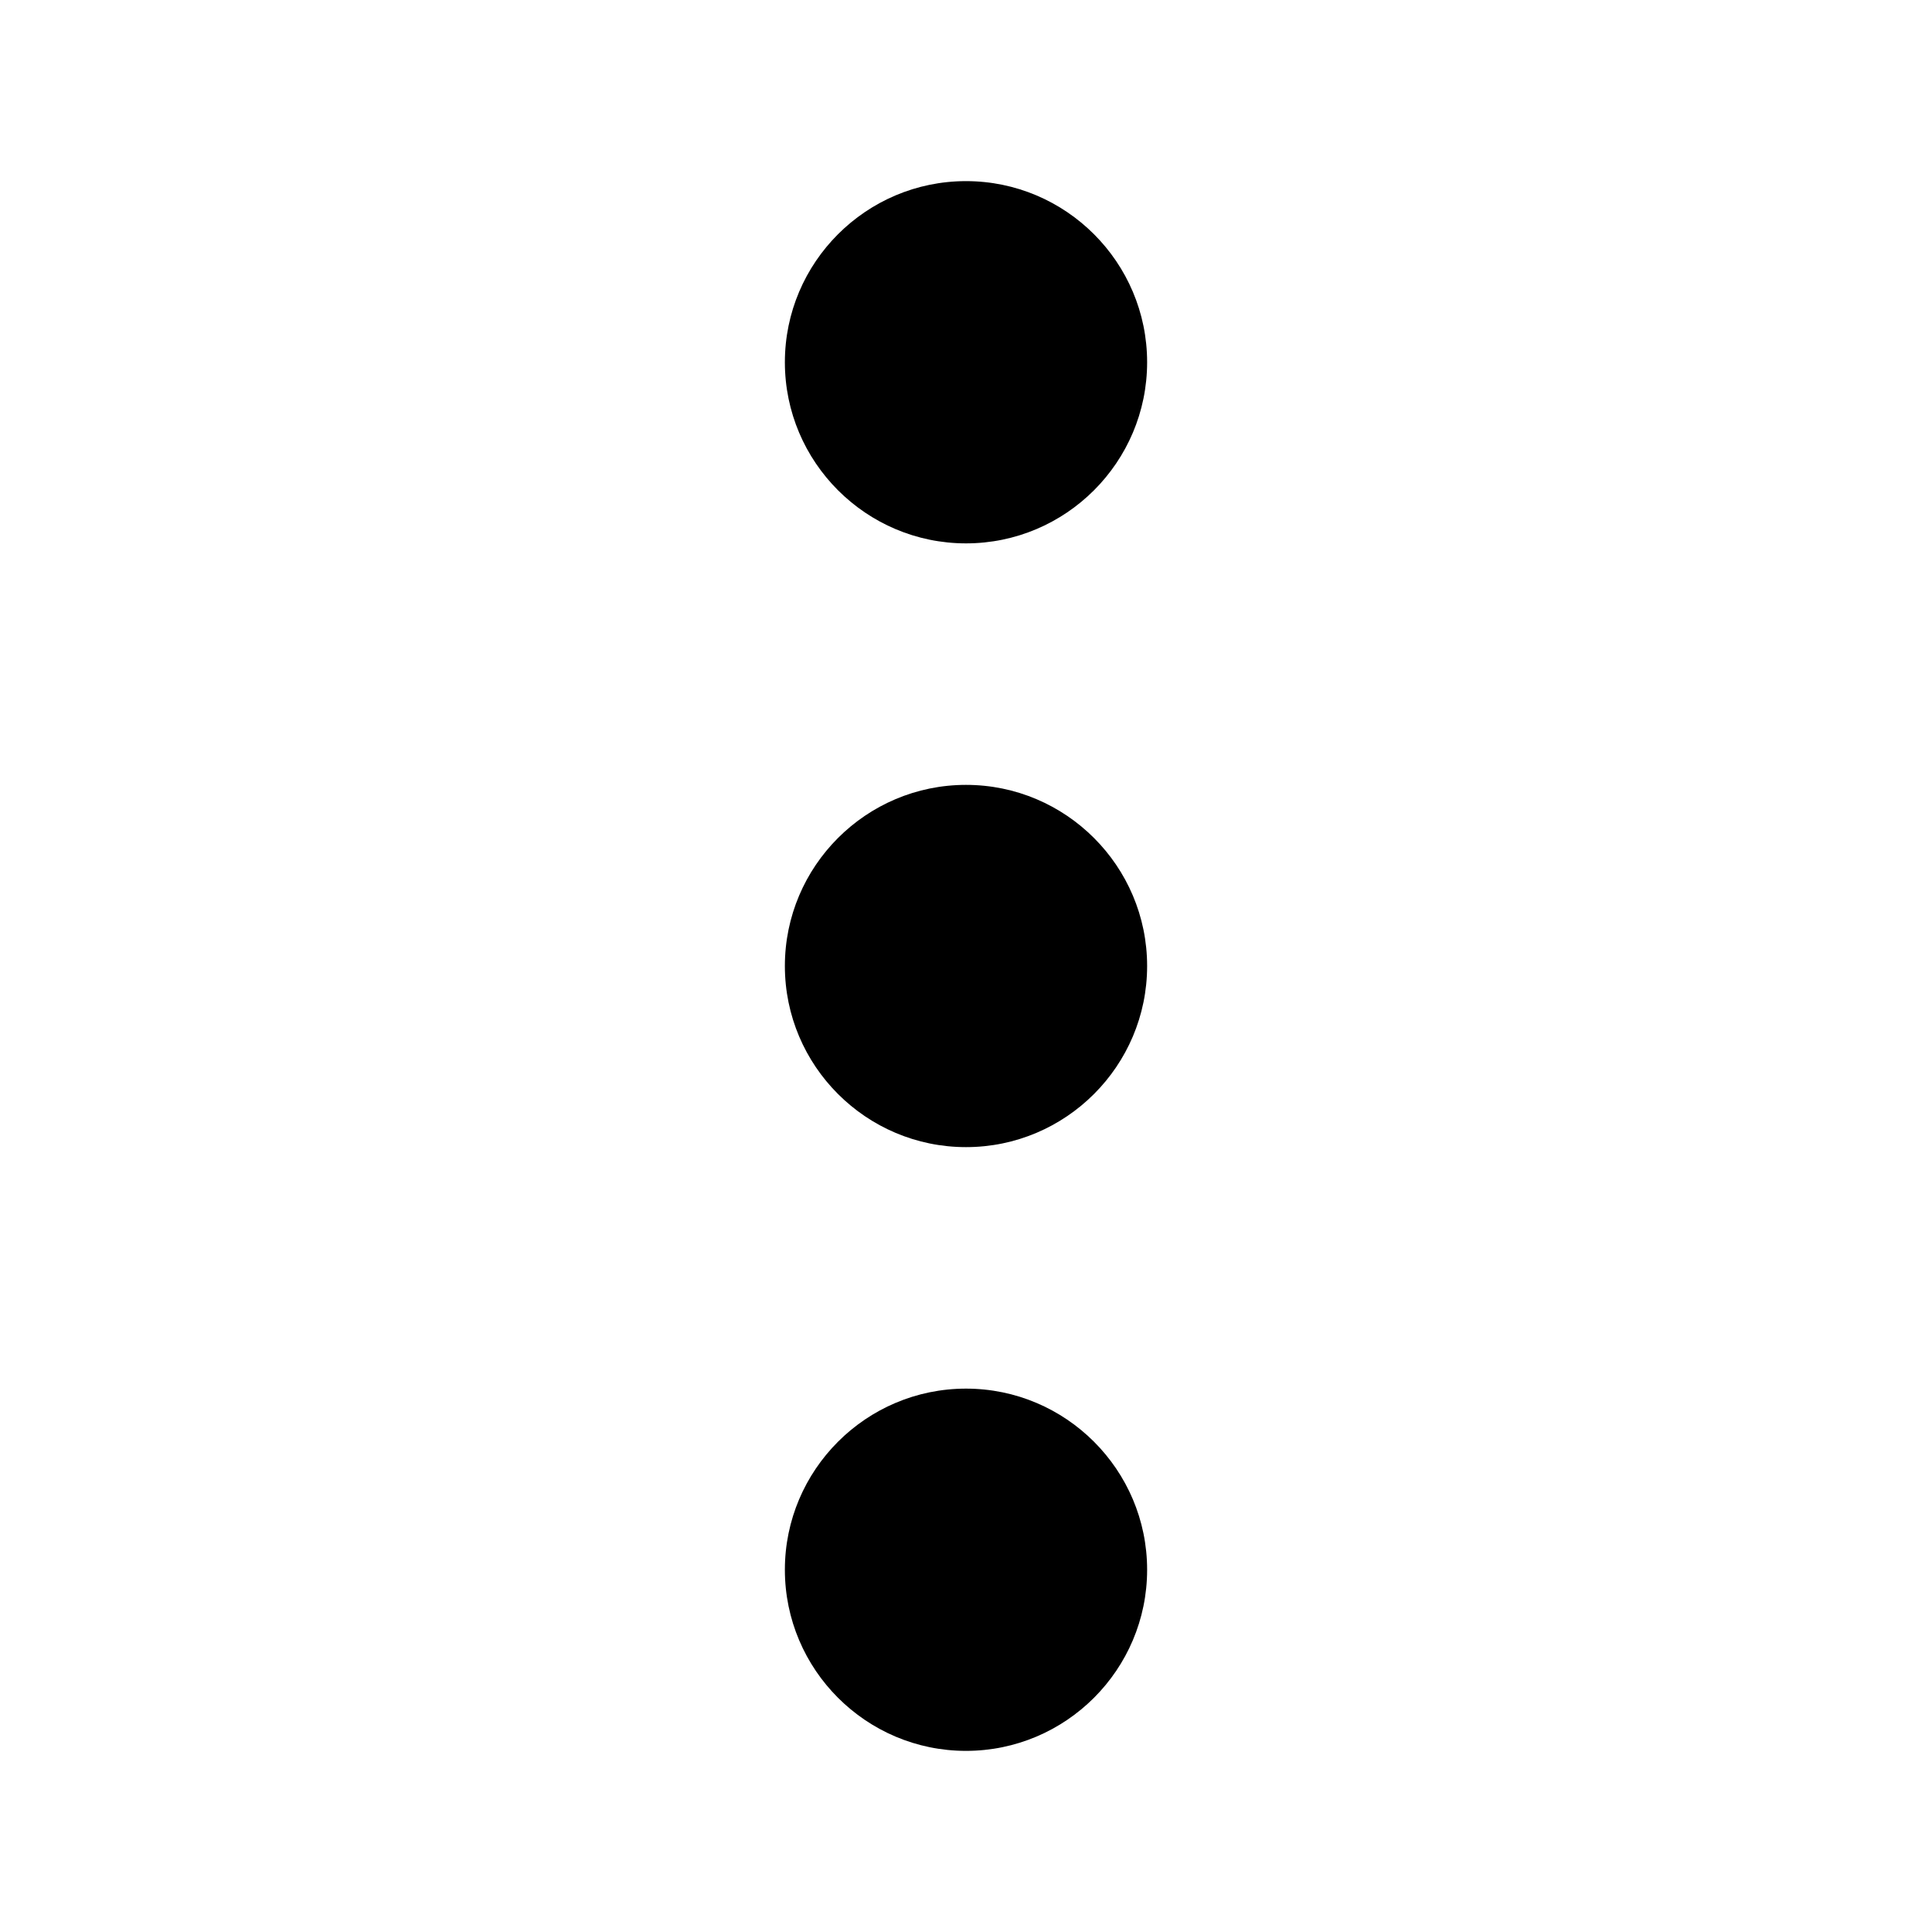
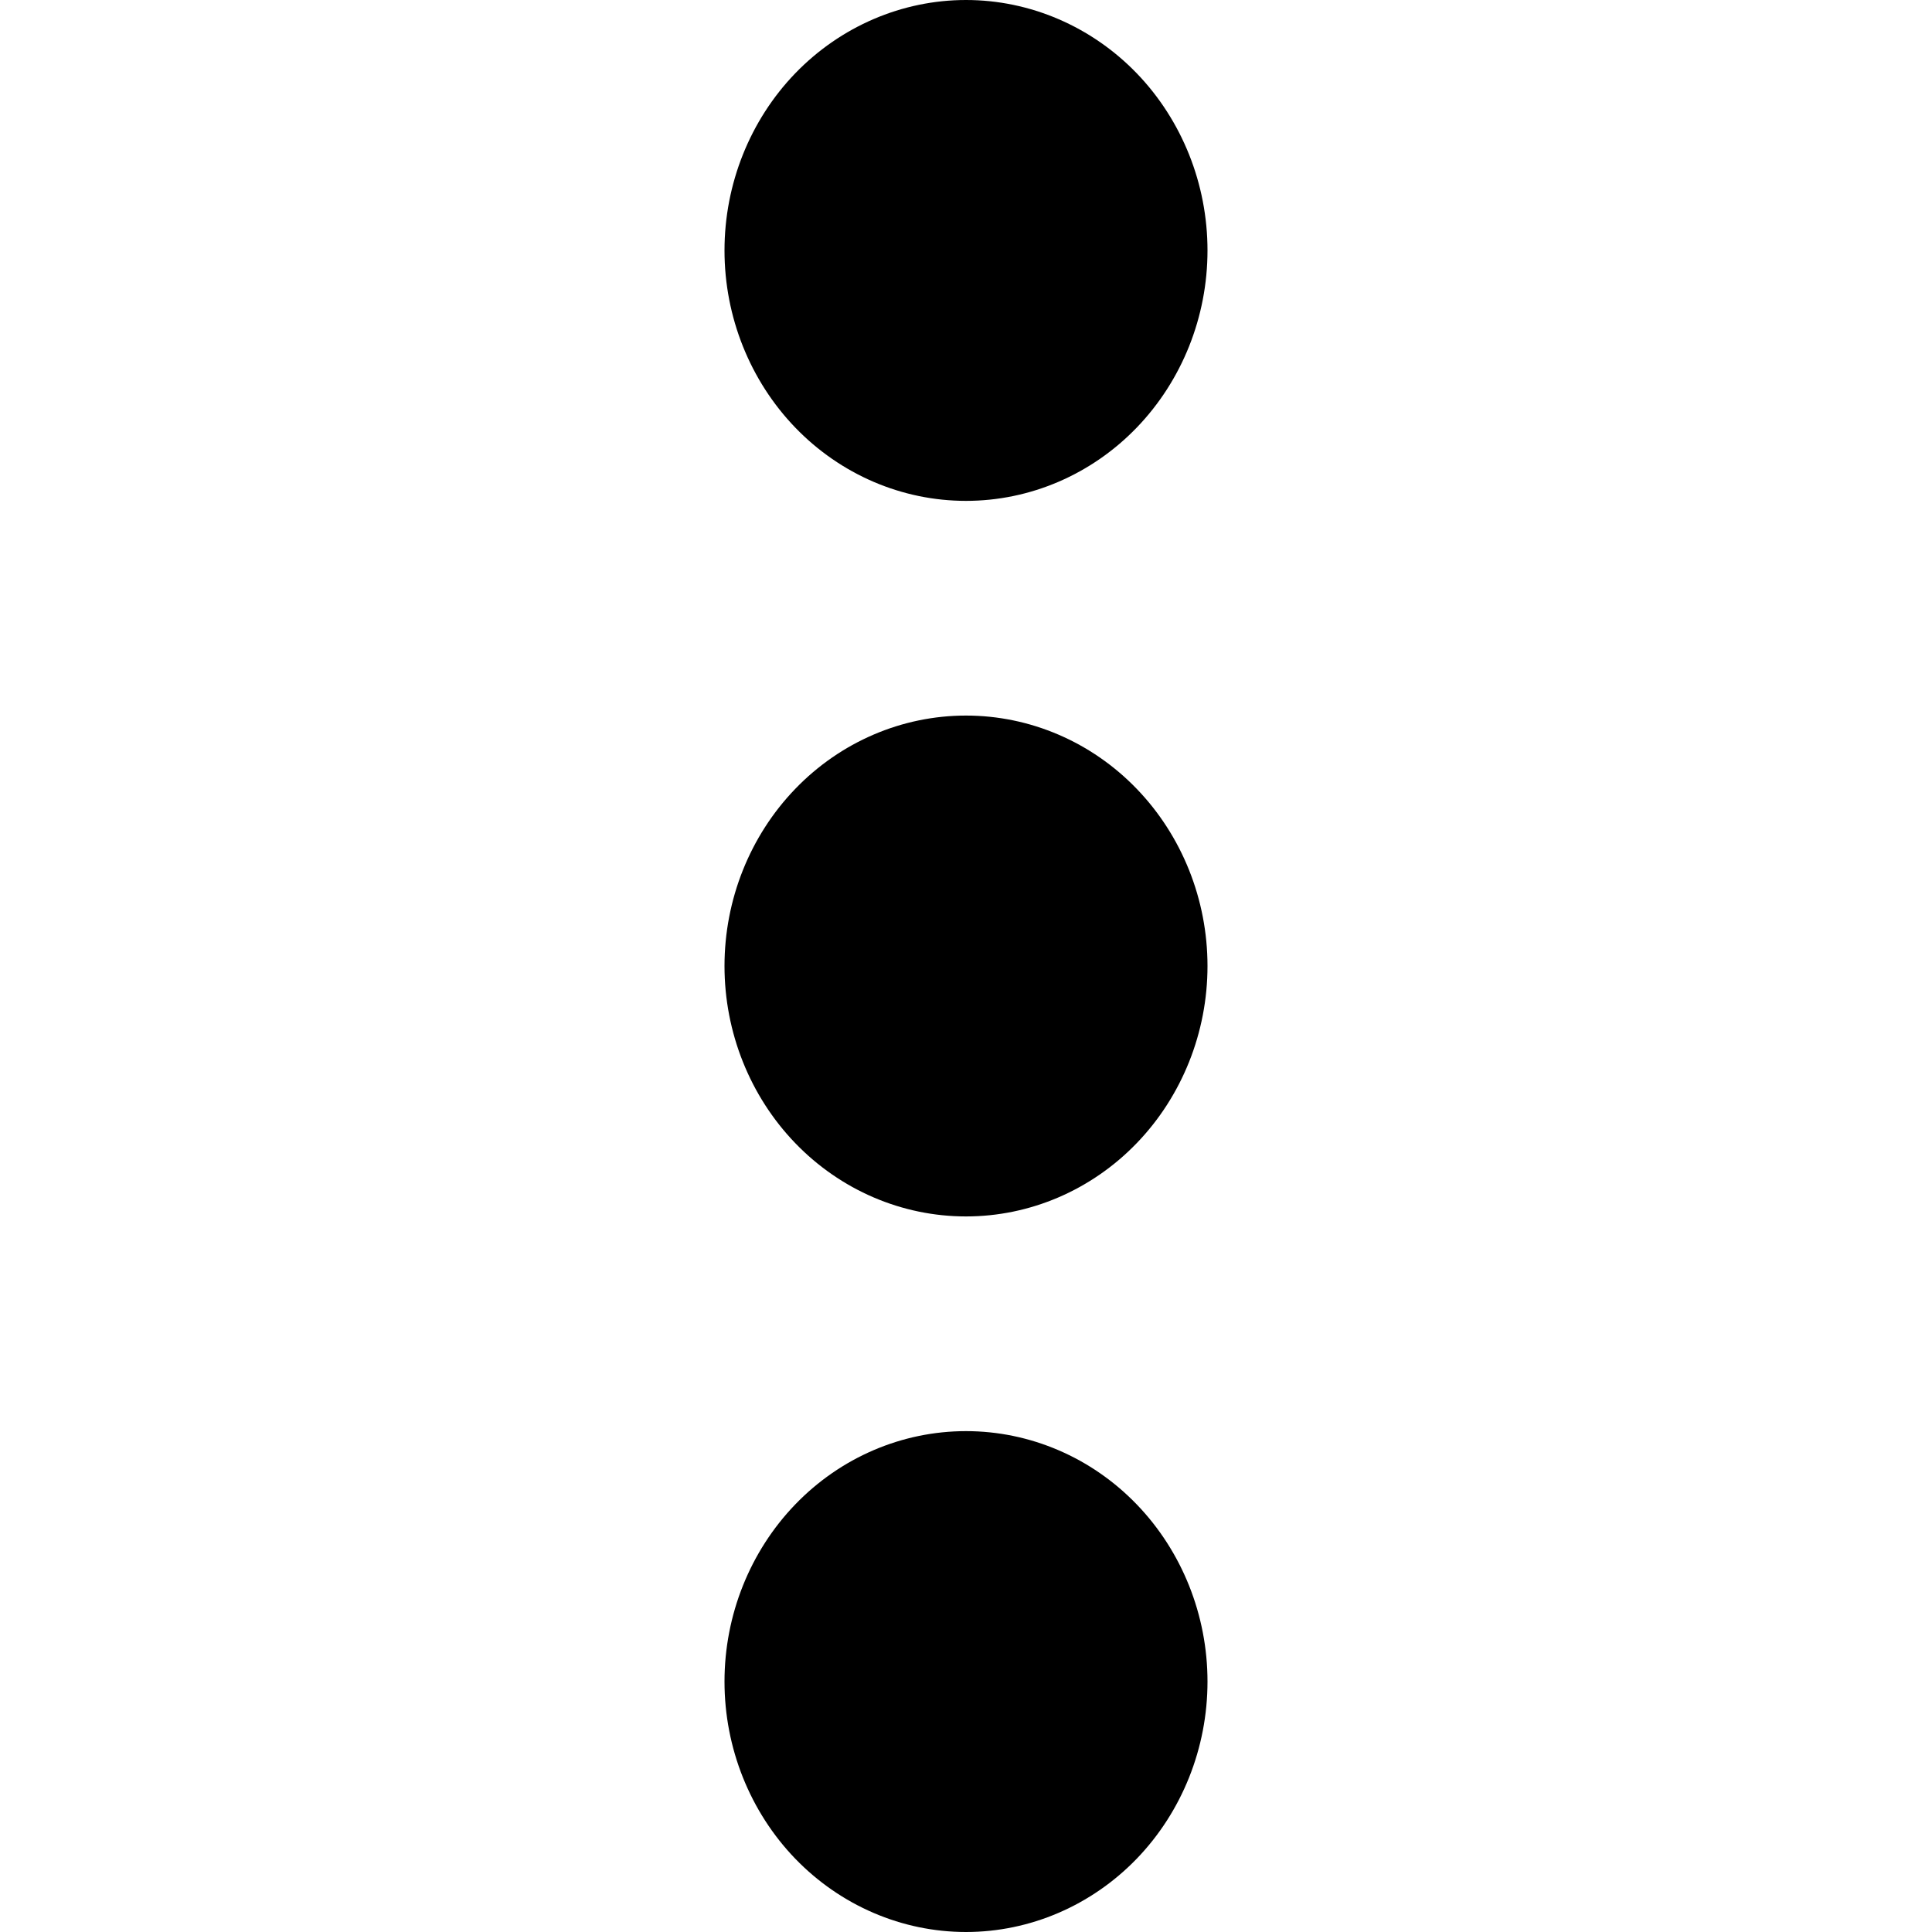
<svg xmlns="http://www.w3.org/2000/svg" width="16" height="16" viewBox="0 0 16 16">
  <defs />
-   <path d="M6.5,8 C6.5,8.827 7.173,9.5 8,9.5 C8.827,9.5 9.5,8.827 9.5,8 C9.5,7.173 8.827,6.5 8,6.5 C7.173,6.5 6.5,7.173 6.5,8 Z" />
-   <path d="M6.5,13 C6.5,13.827 7.173,14.5 8,14.5 C8.827,14.5 9.5,13.827 9.5,13 C9.5,12.173 8.827,11.5 8,11.5 C7.173,11.5 6.5,12.173 6.5,13 Z" />
-   <path d="M6.5,3 C6.5,3.827 7.173,4.5 8,4.5 C8.827,4.5 9.5,3.827 9.5,3 C9.5,2.173 8.827,1.5 8,1.5 C7.173,1.5 6.5,2.173 6.5,3 Z" />
+   <path d="M8,11.852 C7.47,11.852 6.961,12.07 6.586,12.459 C6.211,12.848 6,13.376 6,13.926 C6,14.476 6.211,15.004 6.586,15.393 C6.961,15.781 7.47,16 8,16 C8.53,16 9.039,15.781 9.414,15.393 C9.789,15.004 10,14.476 10,13.926 C10,13.376 9.789,12.848 9.414,12.459 C9.039,12.07 8.53,11.852 8,11.852 Z M8,5.926 C7.47,5.926 6.961,6.144 6.586,6.533 C6.211,6.922 6,7.45 6,8 C6,8.55 6.211,9.078 6.586,9.467 C6.961,9.856 7.47,10.074 8,10.074 C8.53,10.074 9.039,9.856 9.414,9.467 C9.789,9.078 10,8.55 10,8 C10,7.45 9.789,6.922 9.414,6.533 C9.039,6.144 8.53,5.926 8,5.926 Z M10,2.074 C10,1.524 9.789,0.996 9.414,0.607 C9.039,0.219 8.53,0 8,0 C7.47,0 6.961,0.219 6.586,0.607 C6.211,0.996 6,1.524 6,2.074 C6,2.624 6.211,3.152 6.586,3.541 C6.961,3.93 7.47,4.148 8,4.148 C8.53,4.148 9.039,3.93 9.414,3.541 C9.789,3.152 10,2.624 10,2.074 Z" />
</svg>
